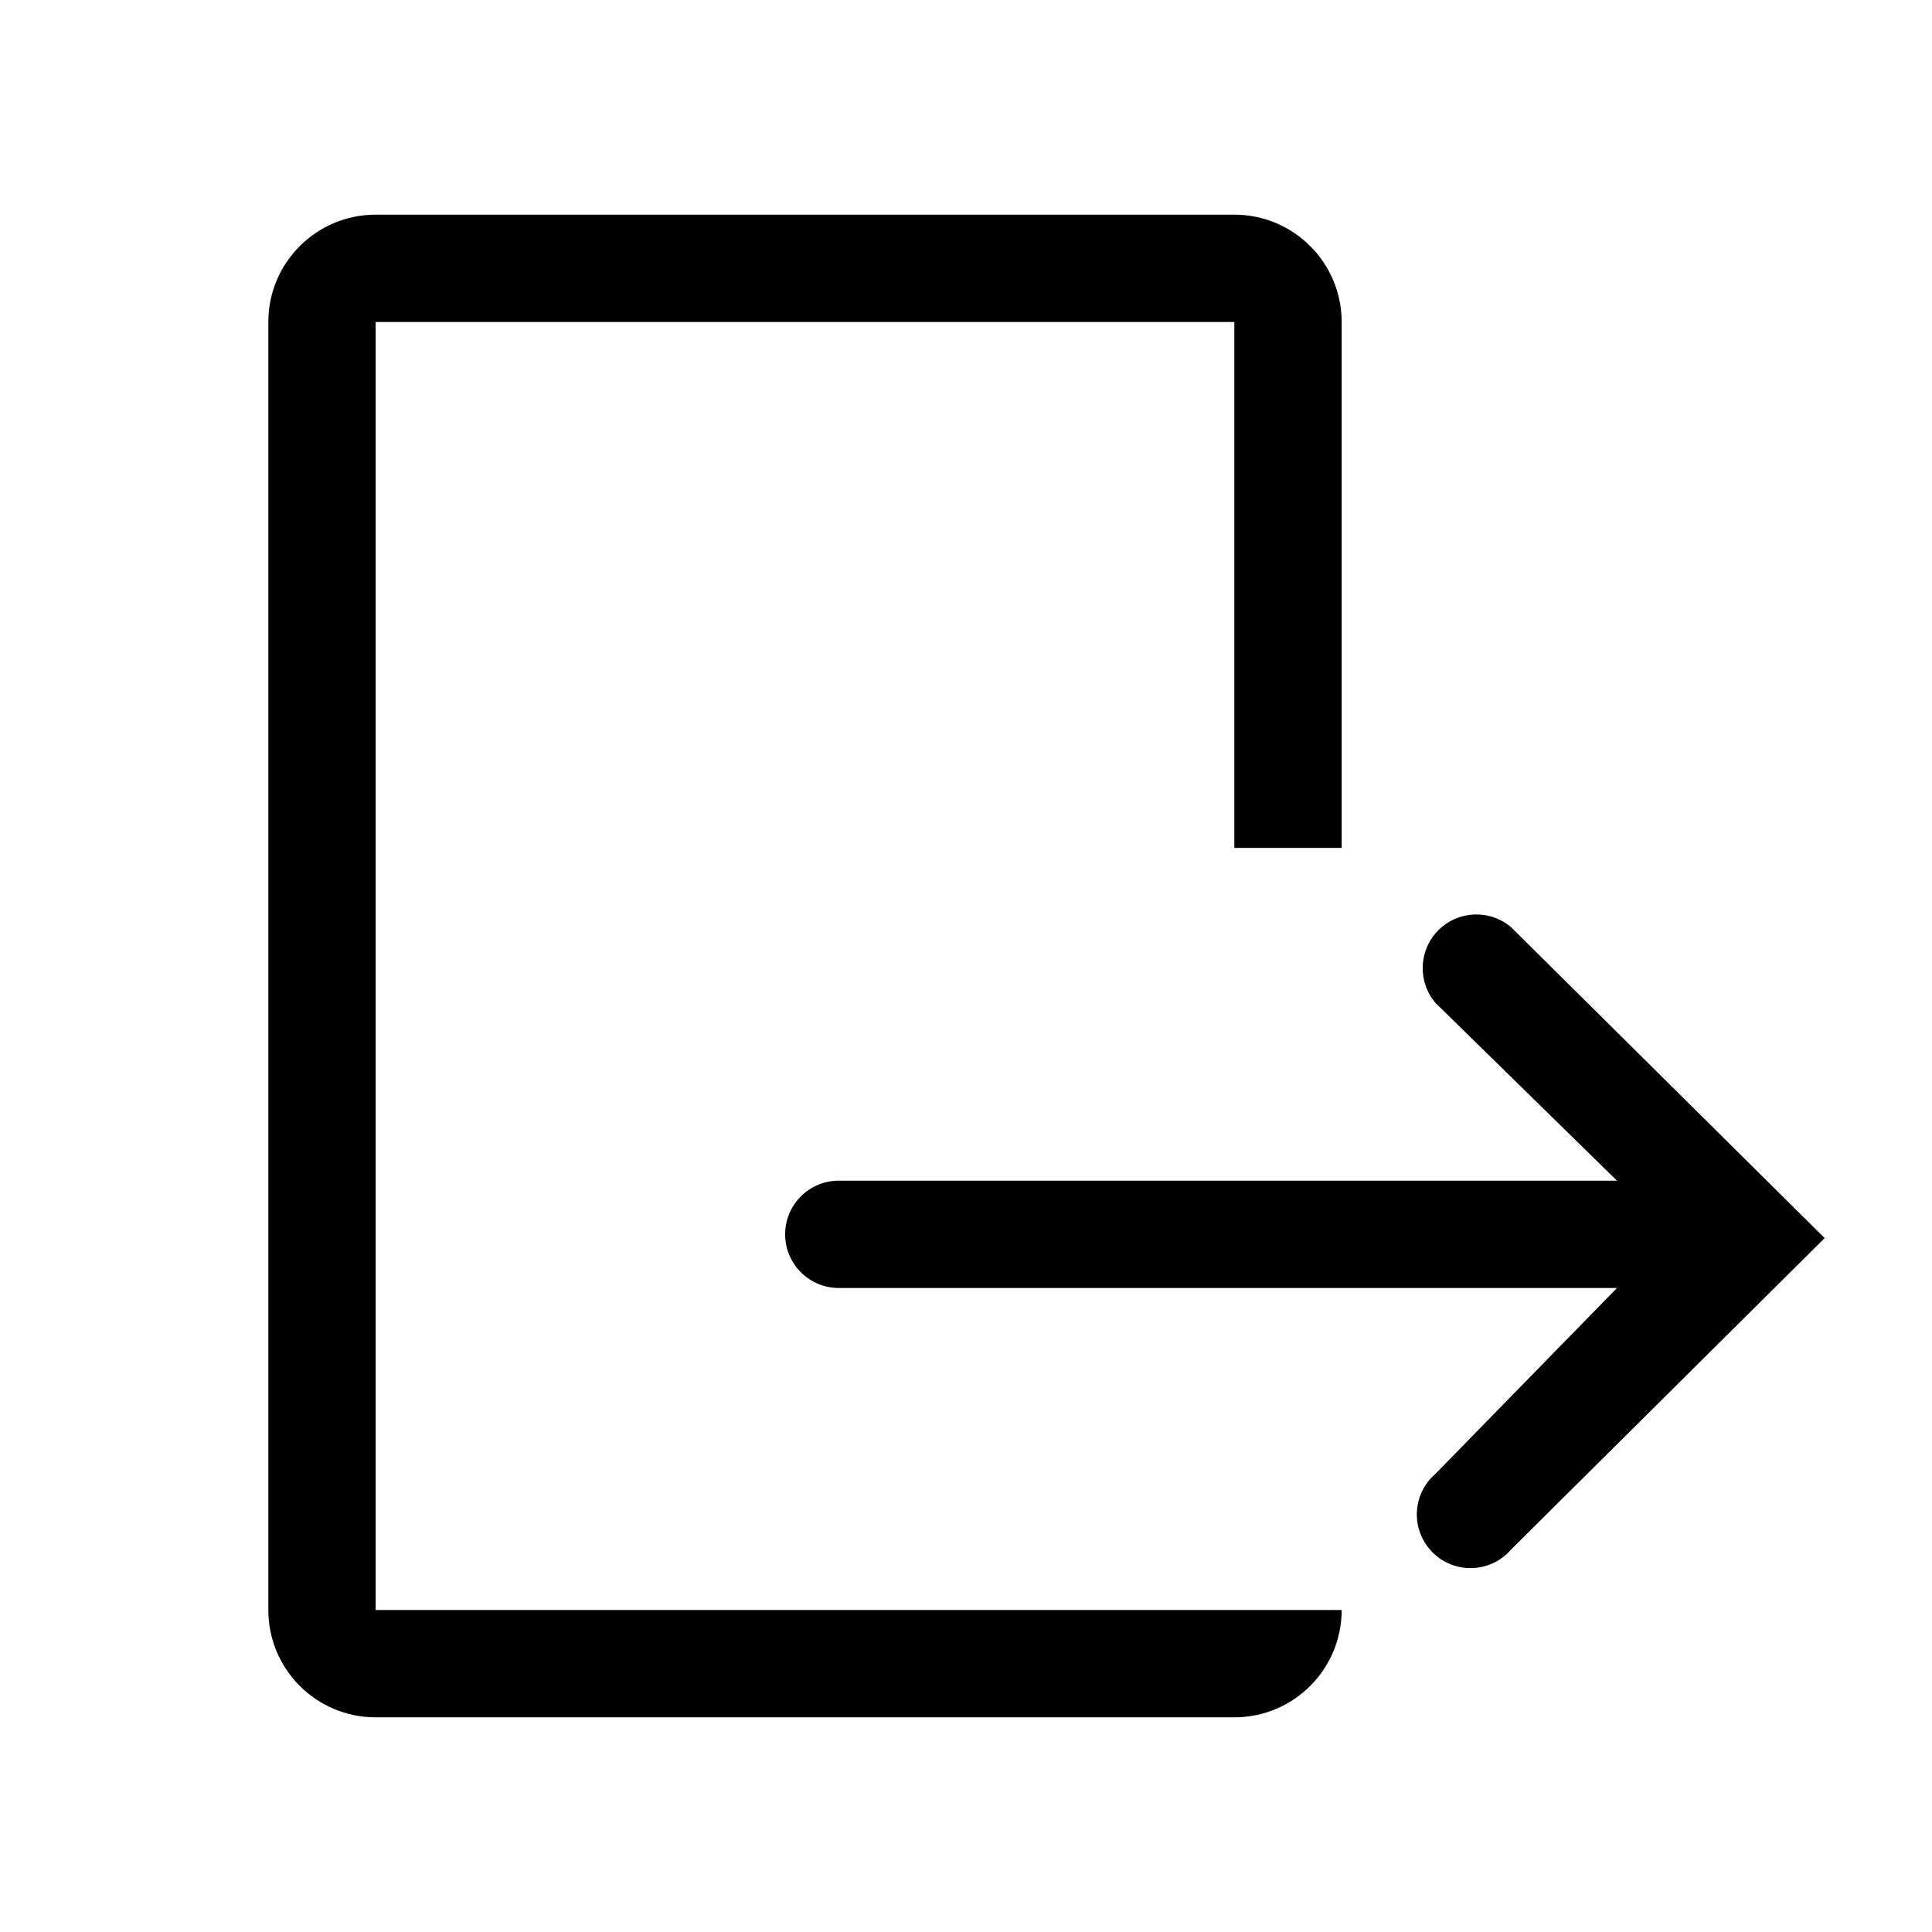
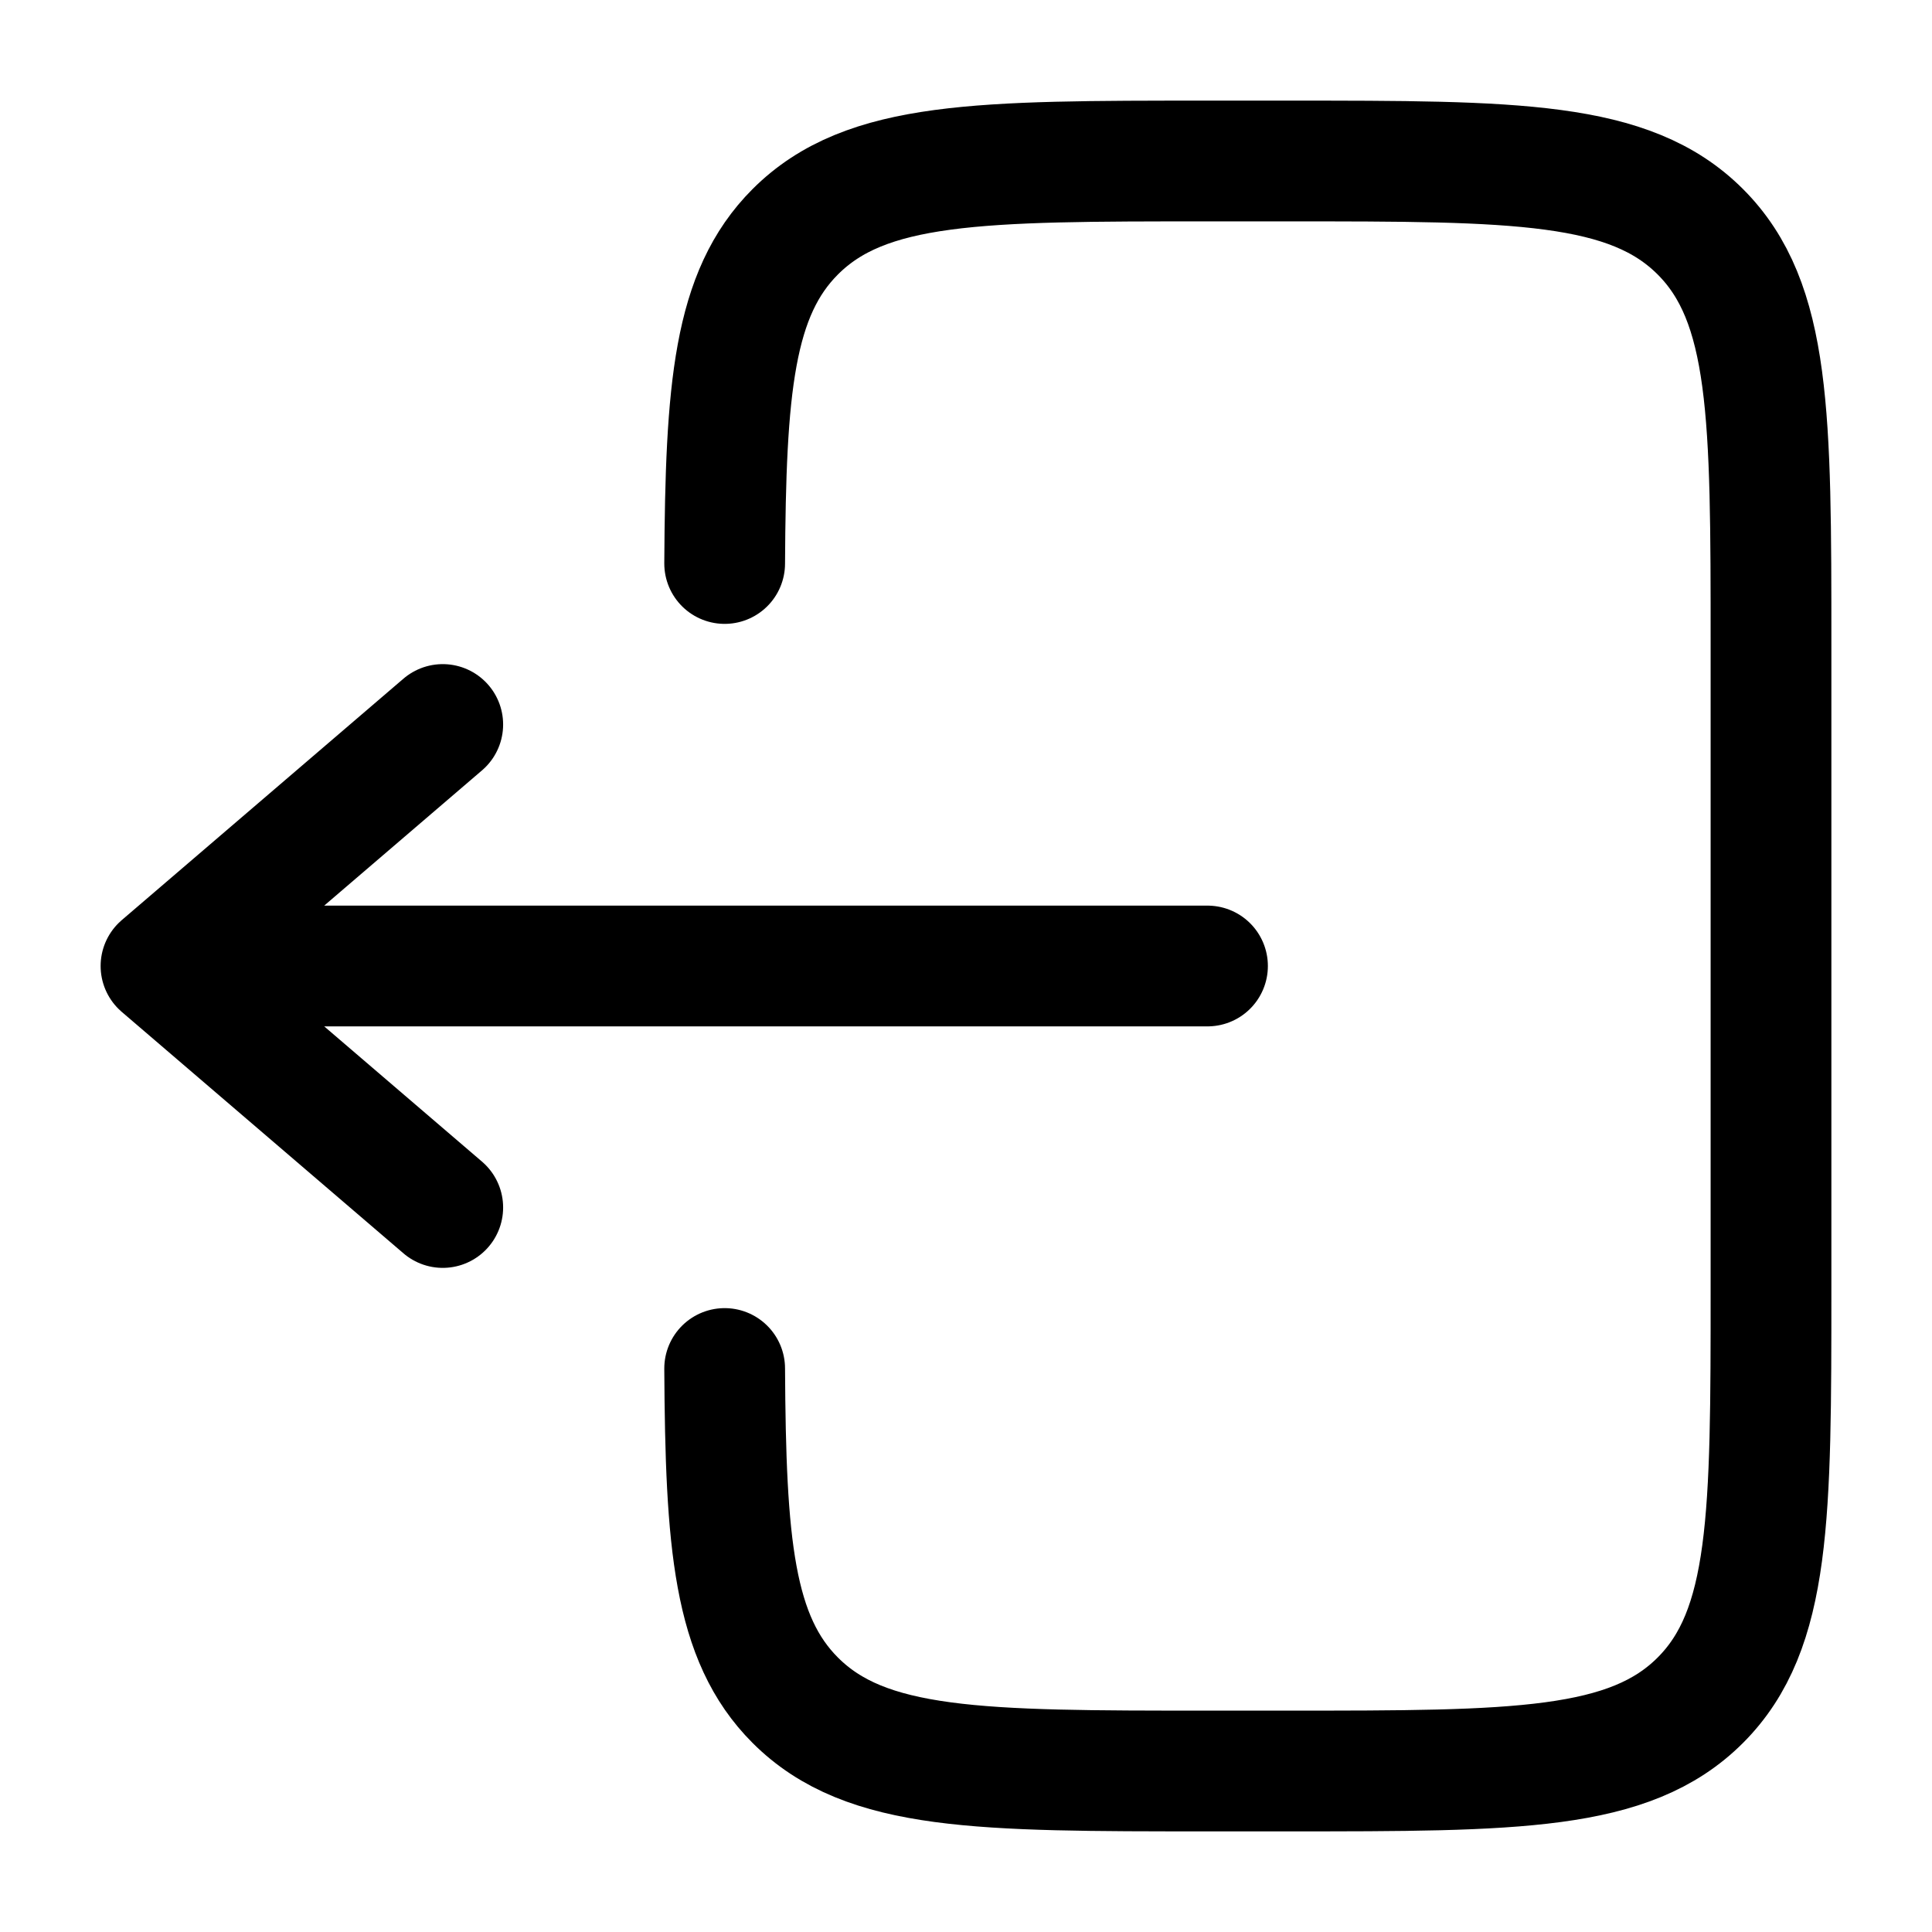
- <svg xmlns="http://www.w3.org/2000/svg" width="200" height="200" viewBox="0 0 36 36">
-   <path fill="currentColor" d="M7 6h16v9.8h2V6a2 2 0 0 0-2-2H7a2 2 0 0 0-2 2v24a2 2 0 0 0 2 2h16a2 2 0 0 0 2-2H7Z" class="clr-i-outline clr-i-outline-path-1" />
-   <path fill="currentColor" d="M28.16 17.28a1 1 0 0 0-1.41 1.41L30.13 22h-14.5a1 1 0 0 0-1 1a1 1 0 0 0 1 1h14.5l-3.38 3.46a1 1 0 1 0 1.41 1.41l5.84-5.8Z" class="clr-i-outline clr-i-outline-path-2" />
-   <path fill="none" d="M0 0h36v36H0z" />
+ <svg xmlns="http://www.w3.org/2000/svg" width="800px" height="800px" viewBox="0 0 24 24" fill="none">
+   <path d="M9.002 7C9.014 4.825 9.111 3.647 9.879 2.879C10.758 2 12.172 2 15 2L16 2C18.829 2 20.243 2 21.122 2.879C22 3.757 22 5.172 22 8L22 16C22 18.828 22 20.243 21.122 21.121C20.243 22 18.829 22 16 22H15C12.172 22 10.758 22 9.879 21.121C9.111 20.353 9.014 19.175 9.002 17" stroke="currentColor" stroke-width="1.5" stroke-linecap="round" />
+   <path d="M15 12L2 12M2 12L5.5 9M2 12L5.5 15" stroke="currentColor" stroke-width="1.5" stroke-linecap="round" stroke-linejoin="round" />
</svg>
